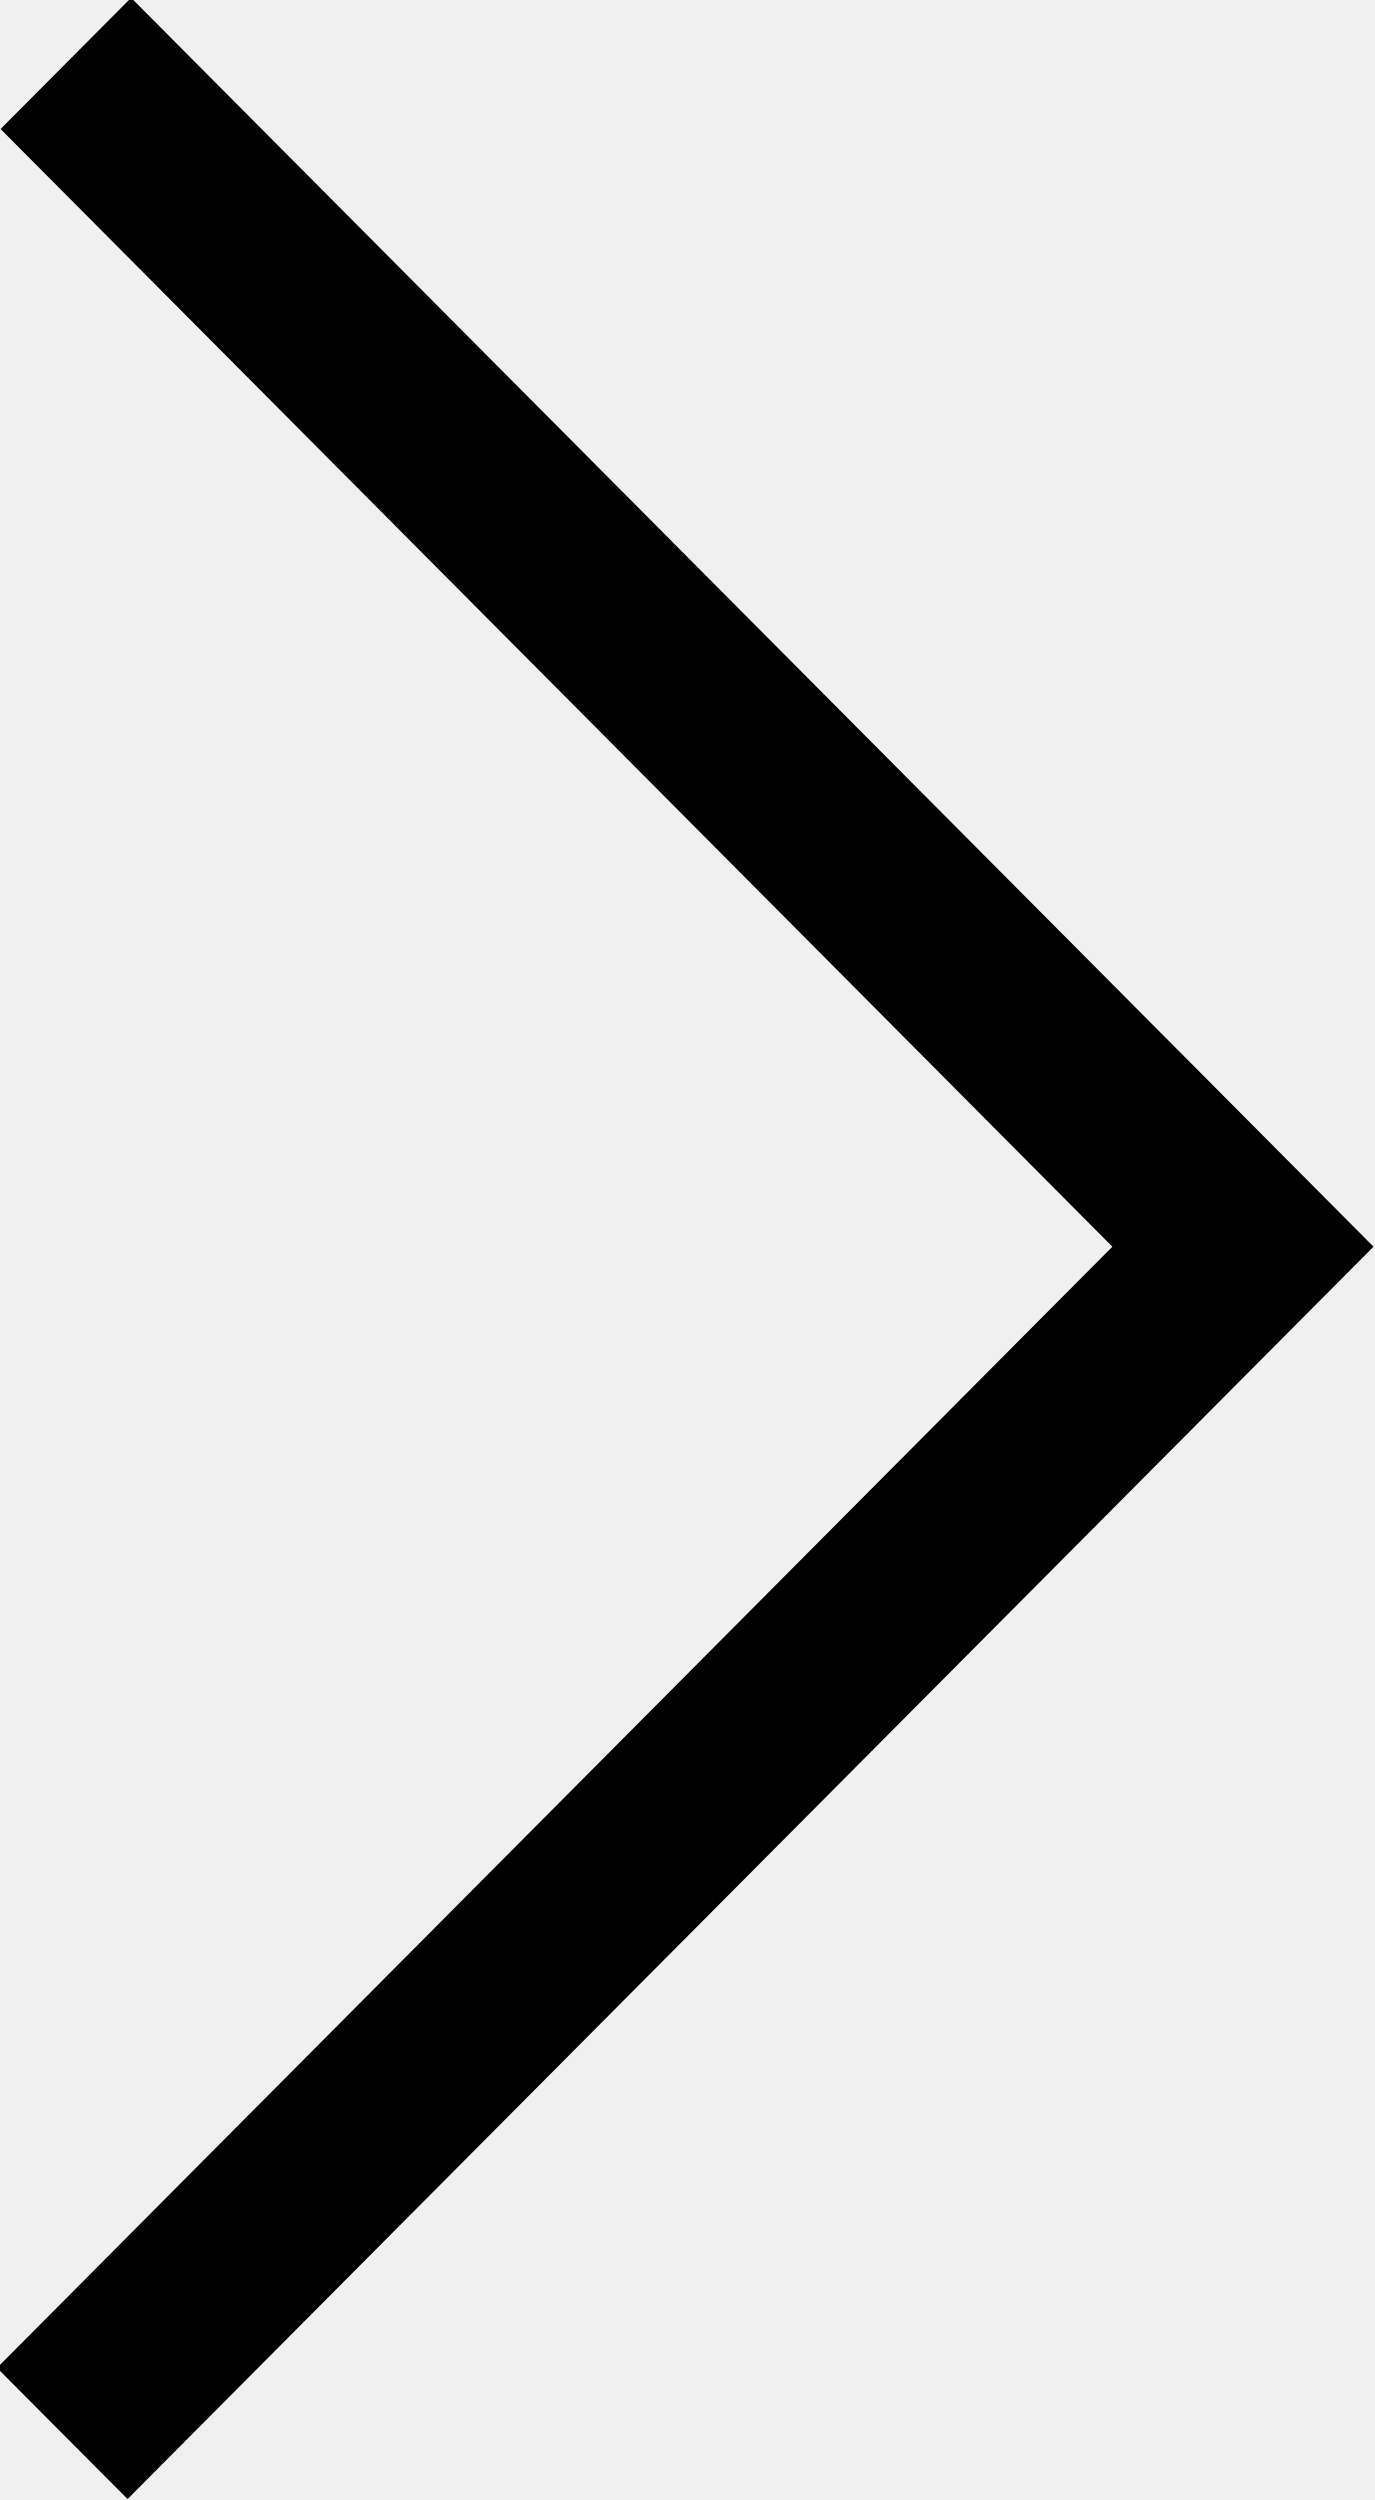
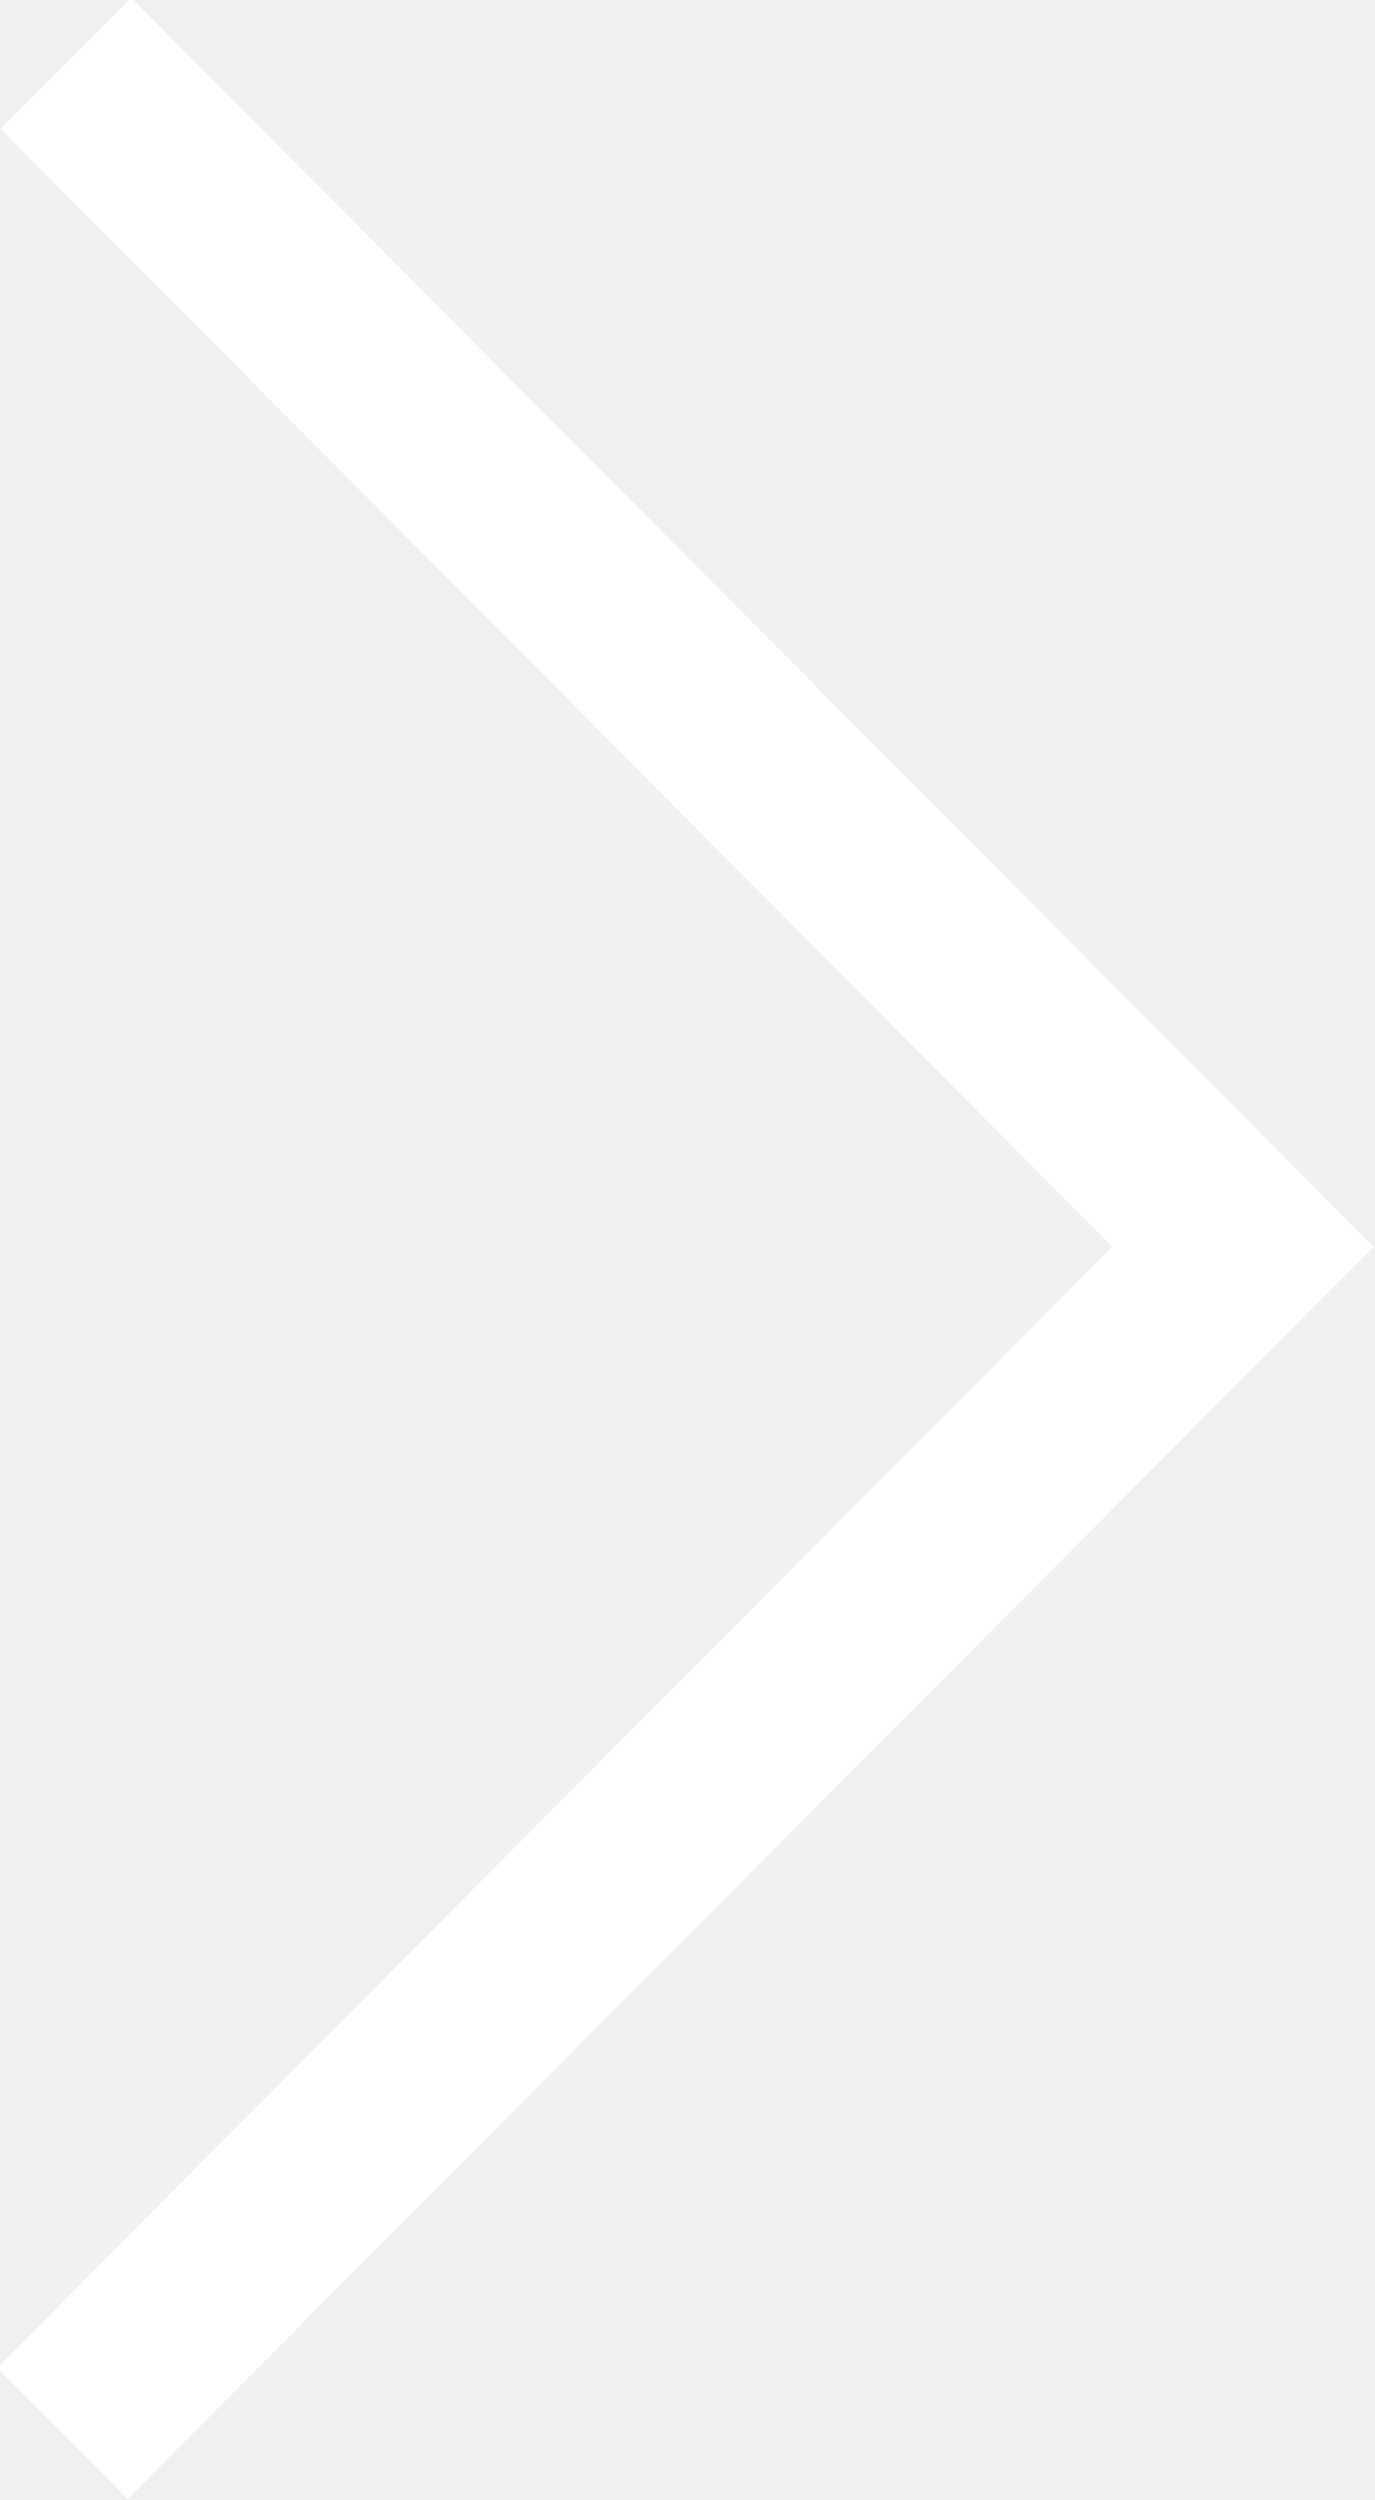
<svg xmlns="http://www.w3.org/2000/svg" version="1.1" x="0px" y="0px" width="22px" height="40px" viewBox="0 0 22 40" enable-background="new 0 0 22 40" xml:space="preserve">
  <g id="Layer_1">
</g>
  <g id="Layer_2">
-     <polygon fill="#000000" points="2.098,-0.035 0.009,2.064 17.798,19.947 -0.048,37.886 2.041,39.985 21.976,19.947  " />
+     <polygon fill="#ffffff" points="2.098,-0.035 0.009,2.064 17.798,19.947 -0.048,37.886 2.041,39.985 21.976,19.947  " />
  </g>
</svg>
